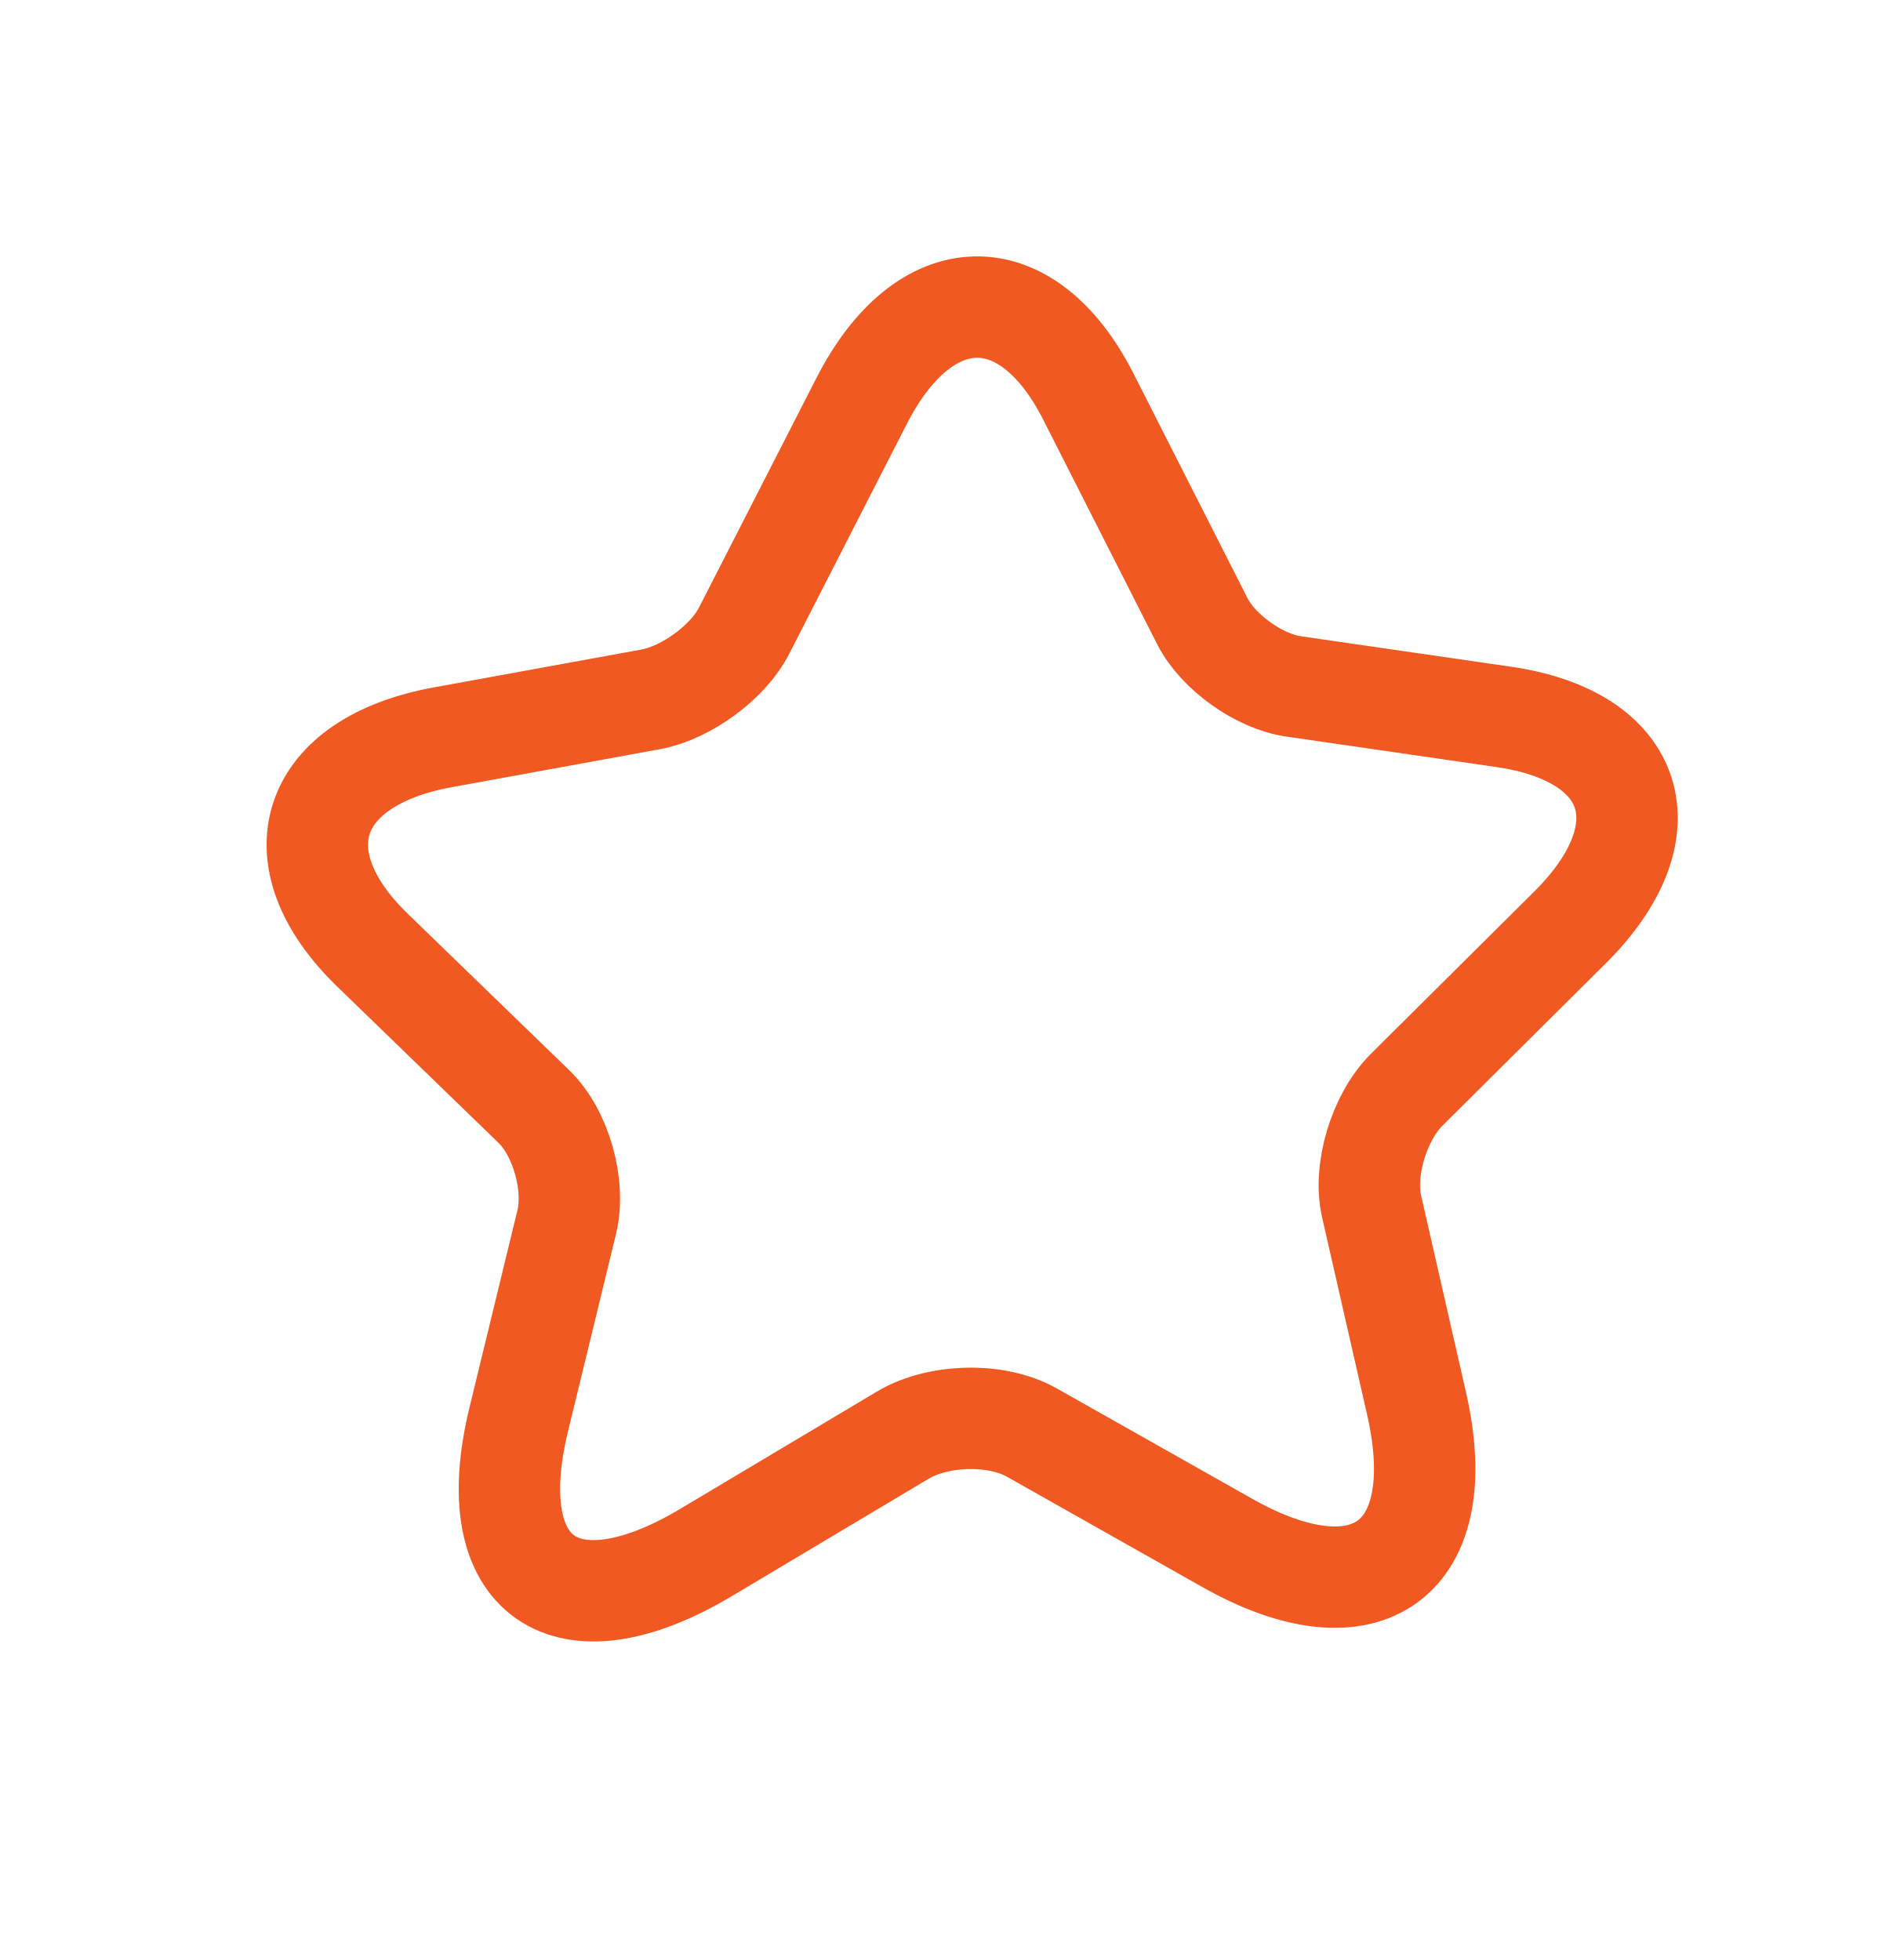
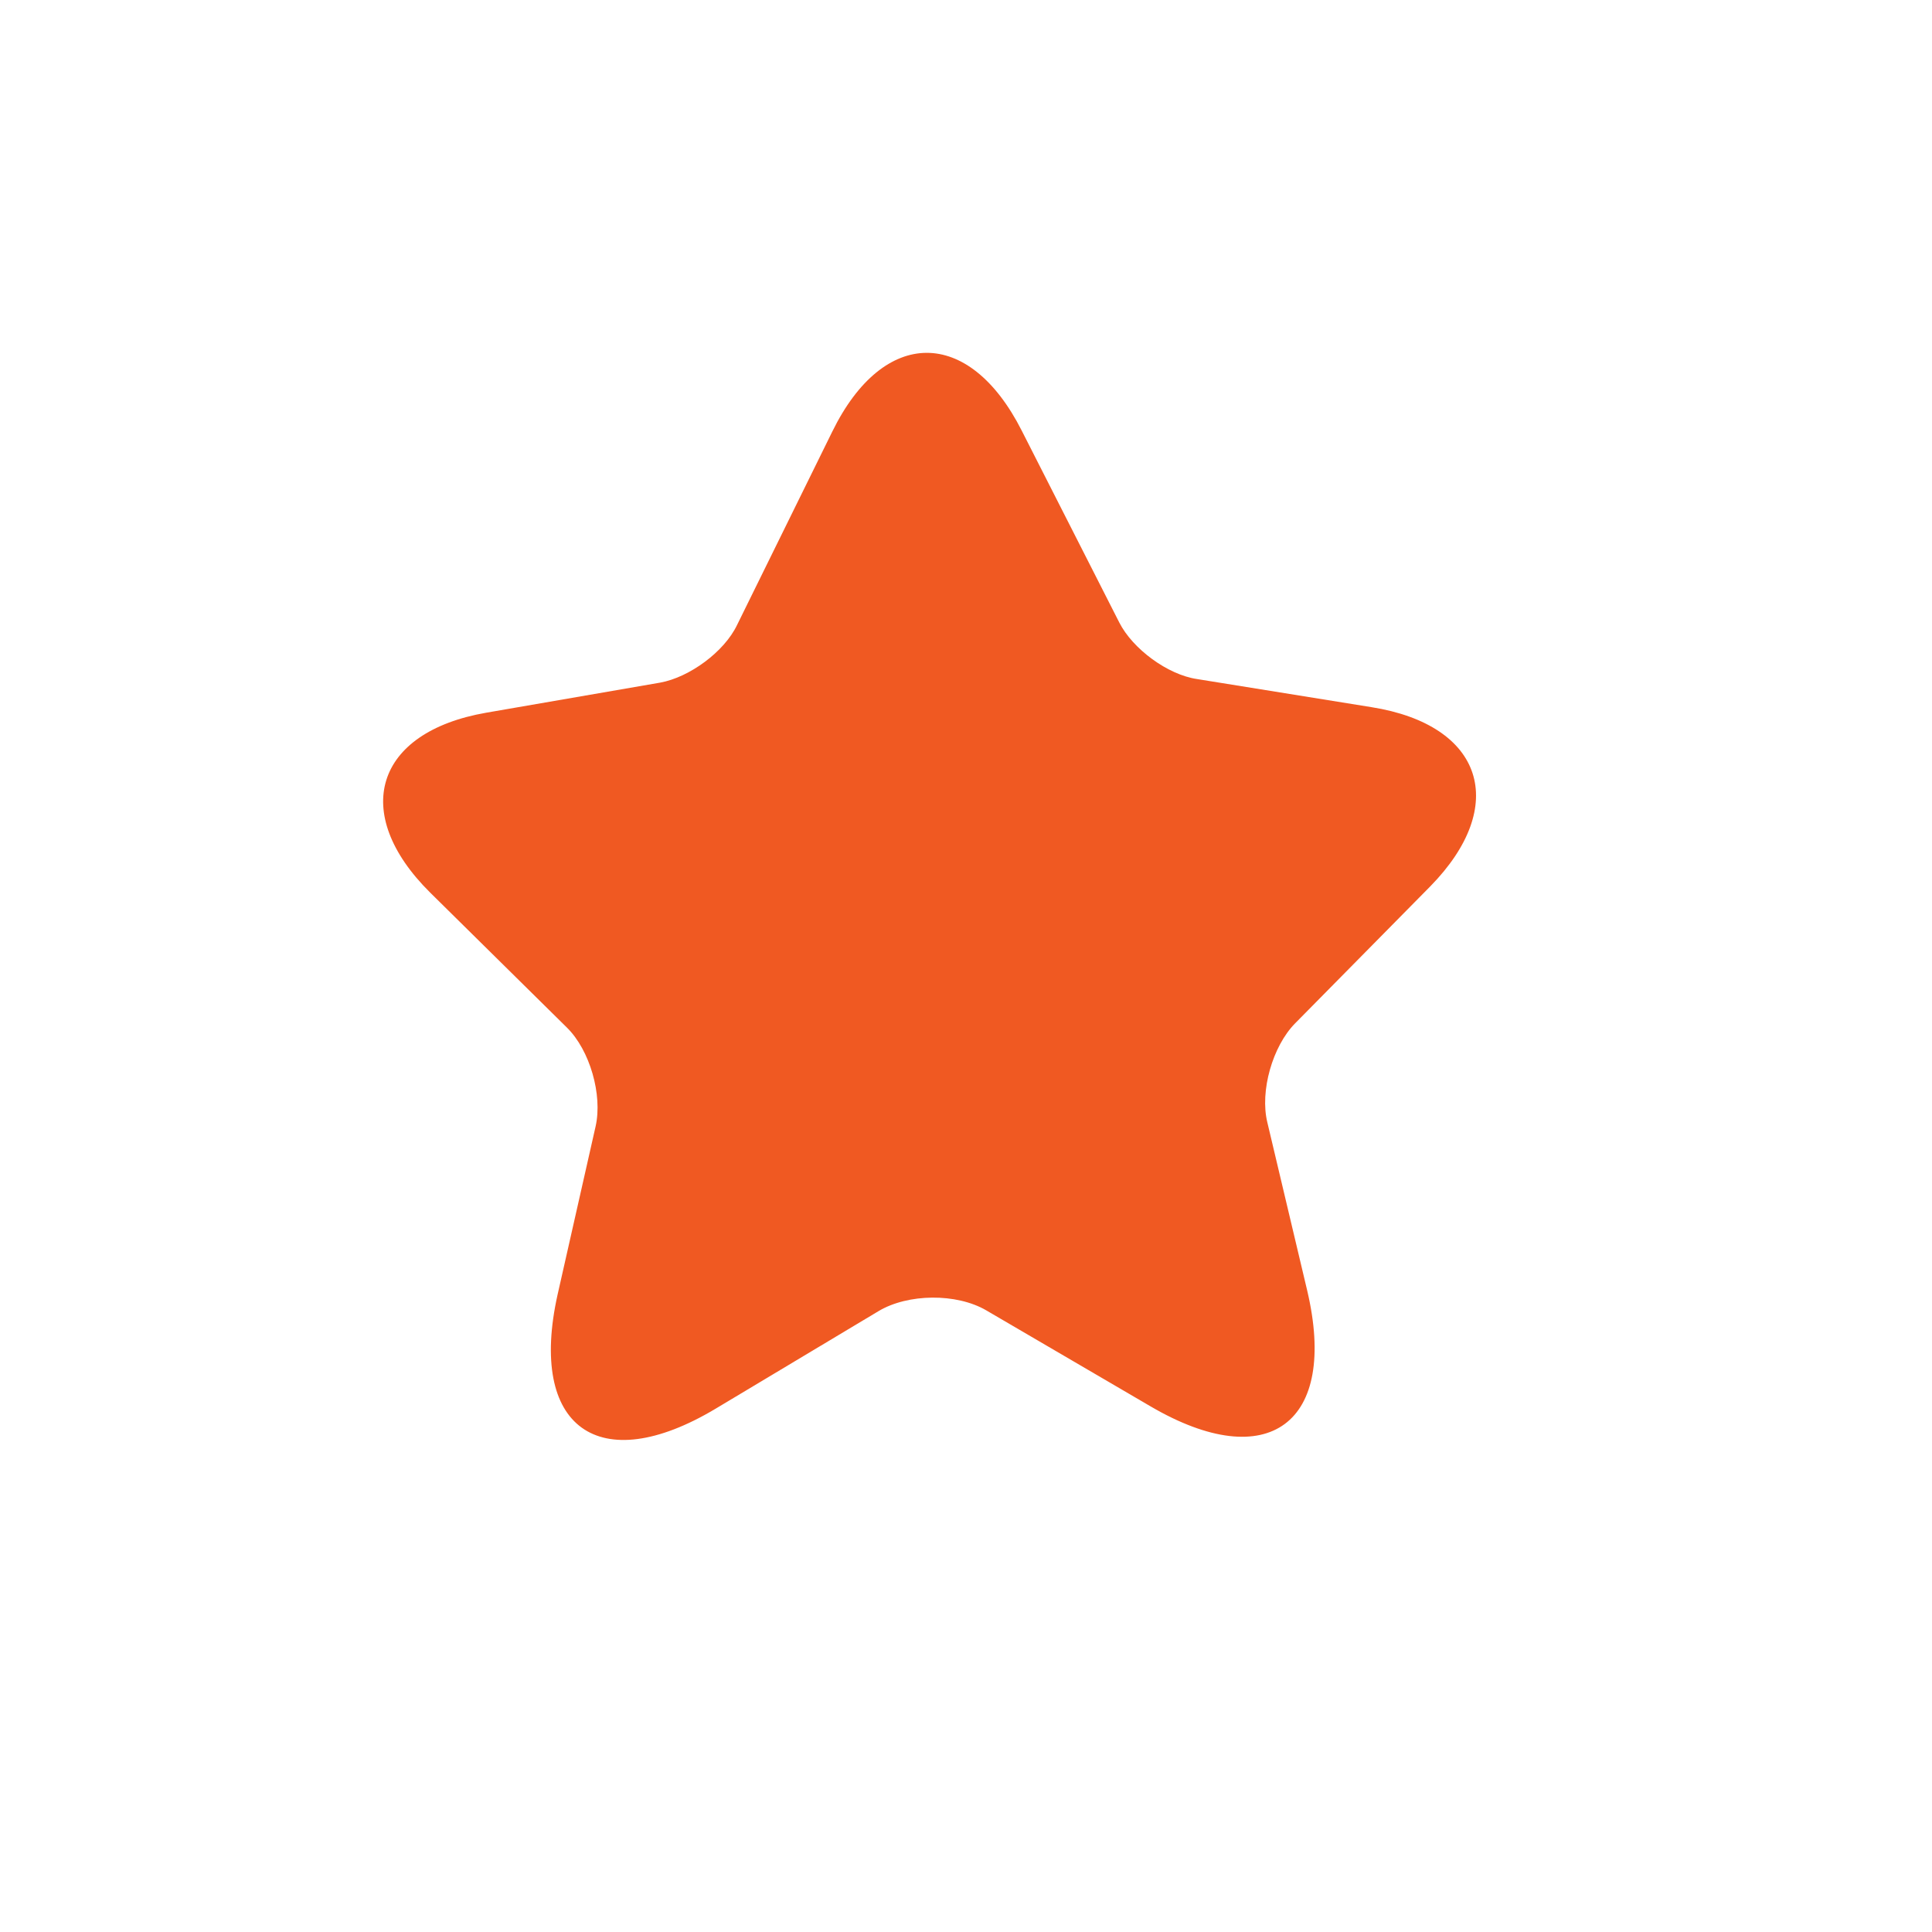
- <svg xmlns="http://www.w3.org/2000/svg" width="28" height="29" viewBox="0 0 28 29" fill="none">
-   <path d="M16.102 5.873L17.786 9.192C18.017 9.648 18.63 10.089 19.149 10.158L22.237 10.606C24.214 10.889 24.659 12.287 23.234 13.713L20.806 16.126C20.401 16.531 20.163 17.314 20.291 17.857L20.956 20.773C21.479 23.074 20.224 23.998 18.155 22.829L15.265 21.197C14.739 20.898 13.878 20.922 13.355 21.234L10.442 22.972C8.356 24.214 7.111 23.341 7.669 21.021L8.383 18.084C8.516 17.535 8.299 16.761 7.898 16.373L5.505 14.054C4.1 12.688 4.566 11.273 6.544 10.91L9.634 10.346C10.155 10.247 10.776 9.794 11.01 9.326L12.745 5.934C13.679 4.104 15.193 4.077 16.102 5.873Z" stroke="#F05922" stroke-width="1.5" stroke-linecap="round" stroke-linejoin="round" />
+ <svg xmlns="http://www.w3.org/2000/svg" width="34" height="34" viewBox="0 0 34 34" fill="none">
+   <path d="M17.98 7.577L19.698 10.956C19.933 11.419 20.548 11.874 21.065 11.95L24.137 12.445C26.104 12.758 26.565 14.178 25.169 15.6L22.792 18.009C22.395 18.412 22.169 19.201 22.303 19.752L23.004 22.709C23.555 25.044 22.32 25.961 20.25 24.751L17.358 23.061C16.831 22.753 15.977 22.765 15.462 23.073L12.593 24.791C10.539 26.02 9.291 25.12 9.813 22.781L10.482 19.821C10.606 19.267 10.381 18.481 9.977 18.084L7.569 15.707C6.156 14.306 6.599 12.882 8.559 12.542L11.618 12.013C12.135 11.919 12.746 11.47 12.971 10.999L14.648 7.593C15.55 5.754 17.053 5.748 17.98 7.577Z" fill="#F05922" />
</svg>
